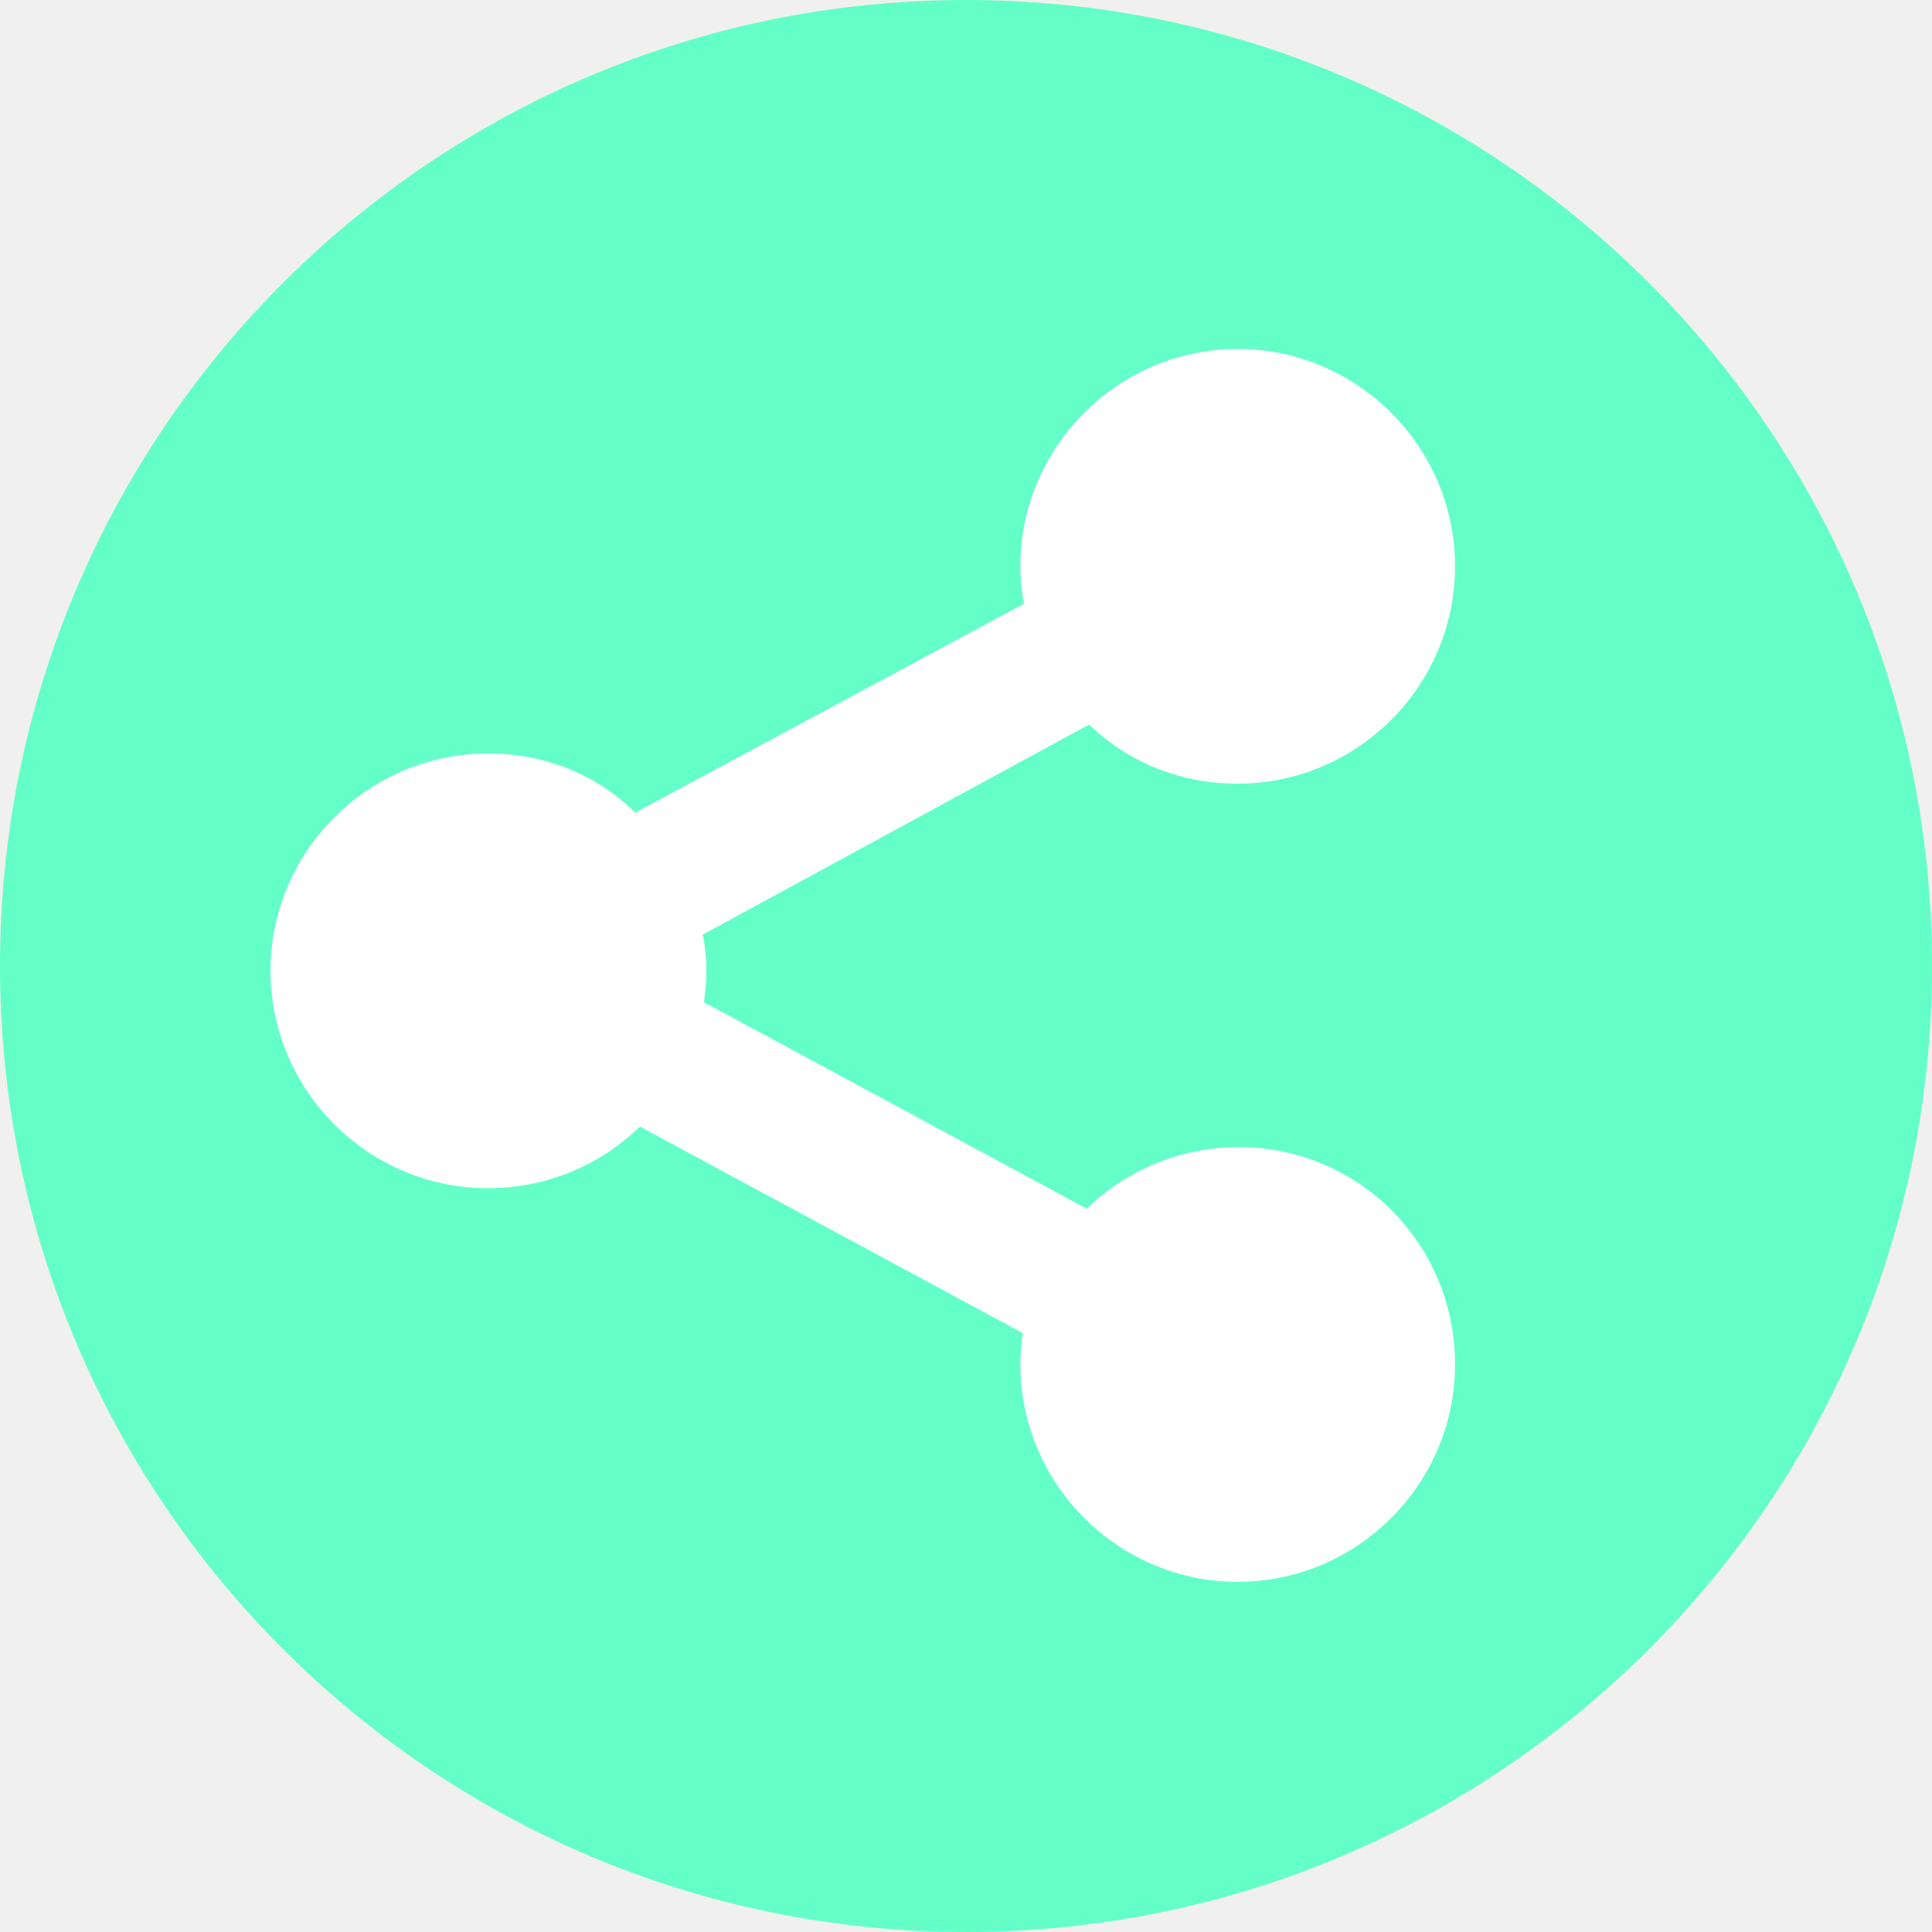
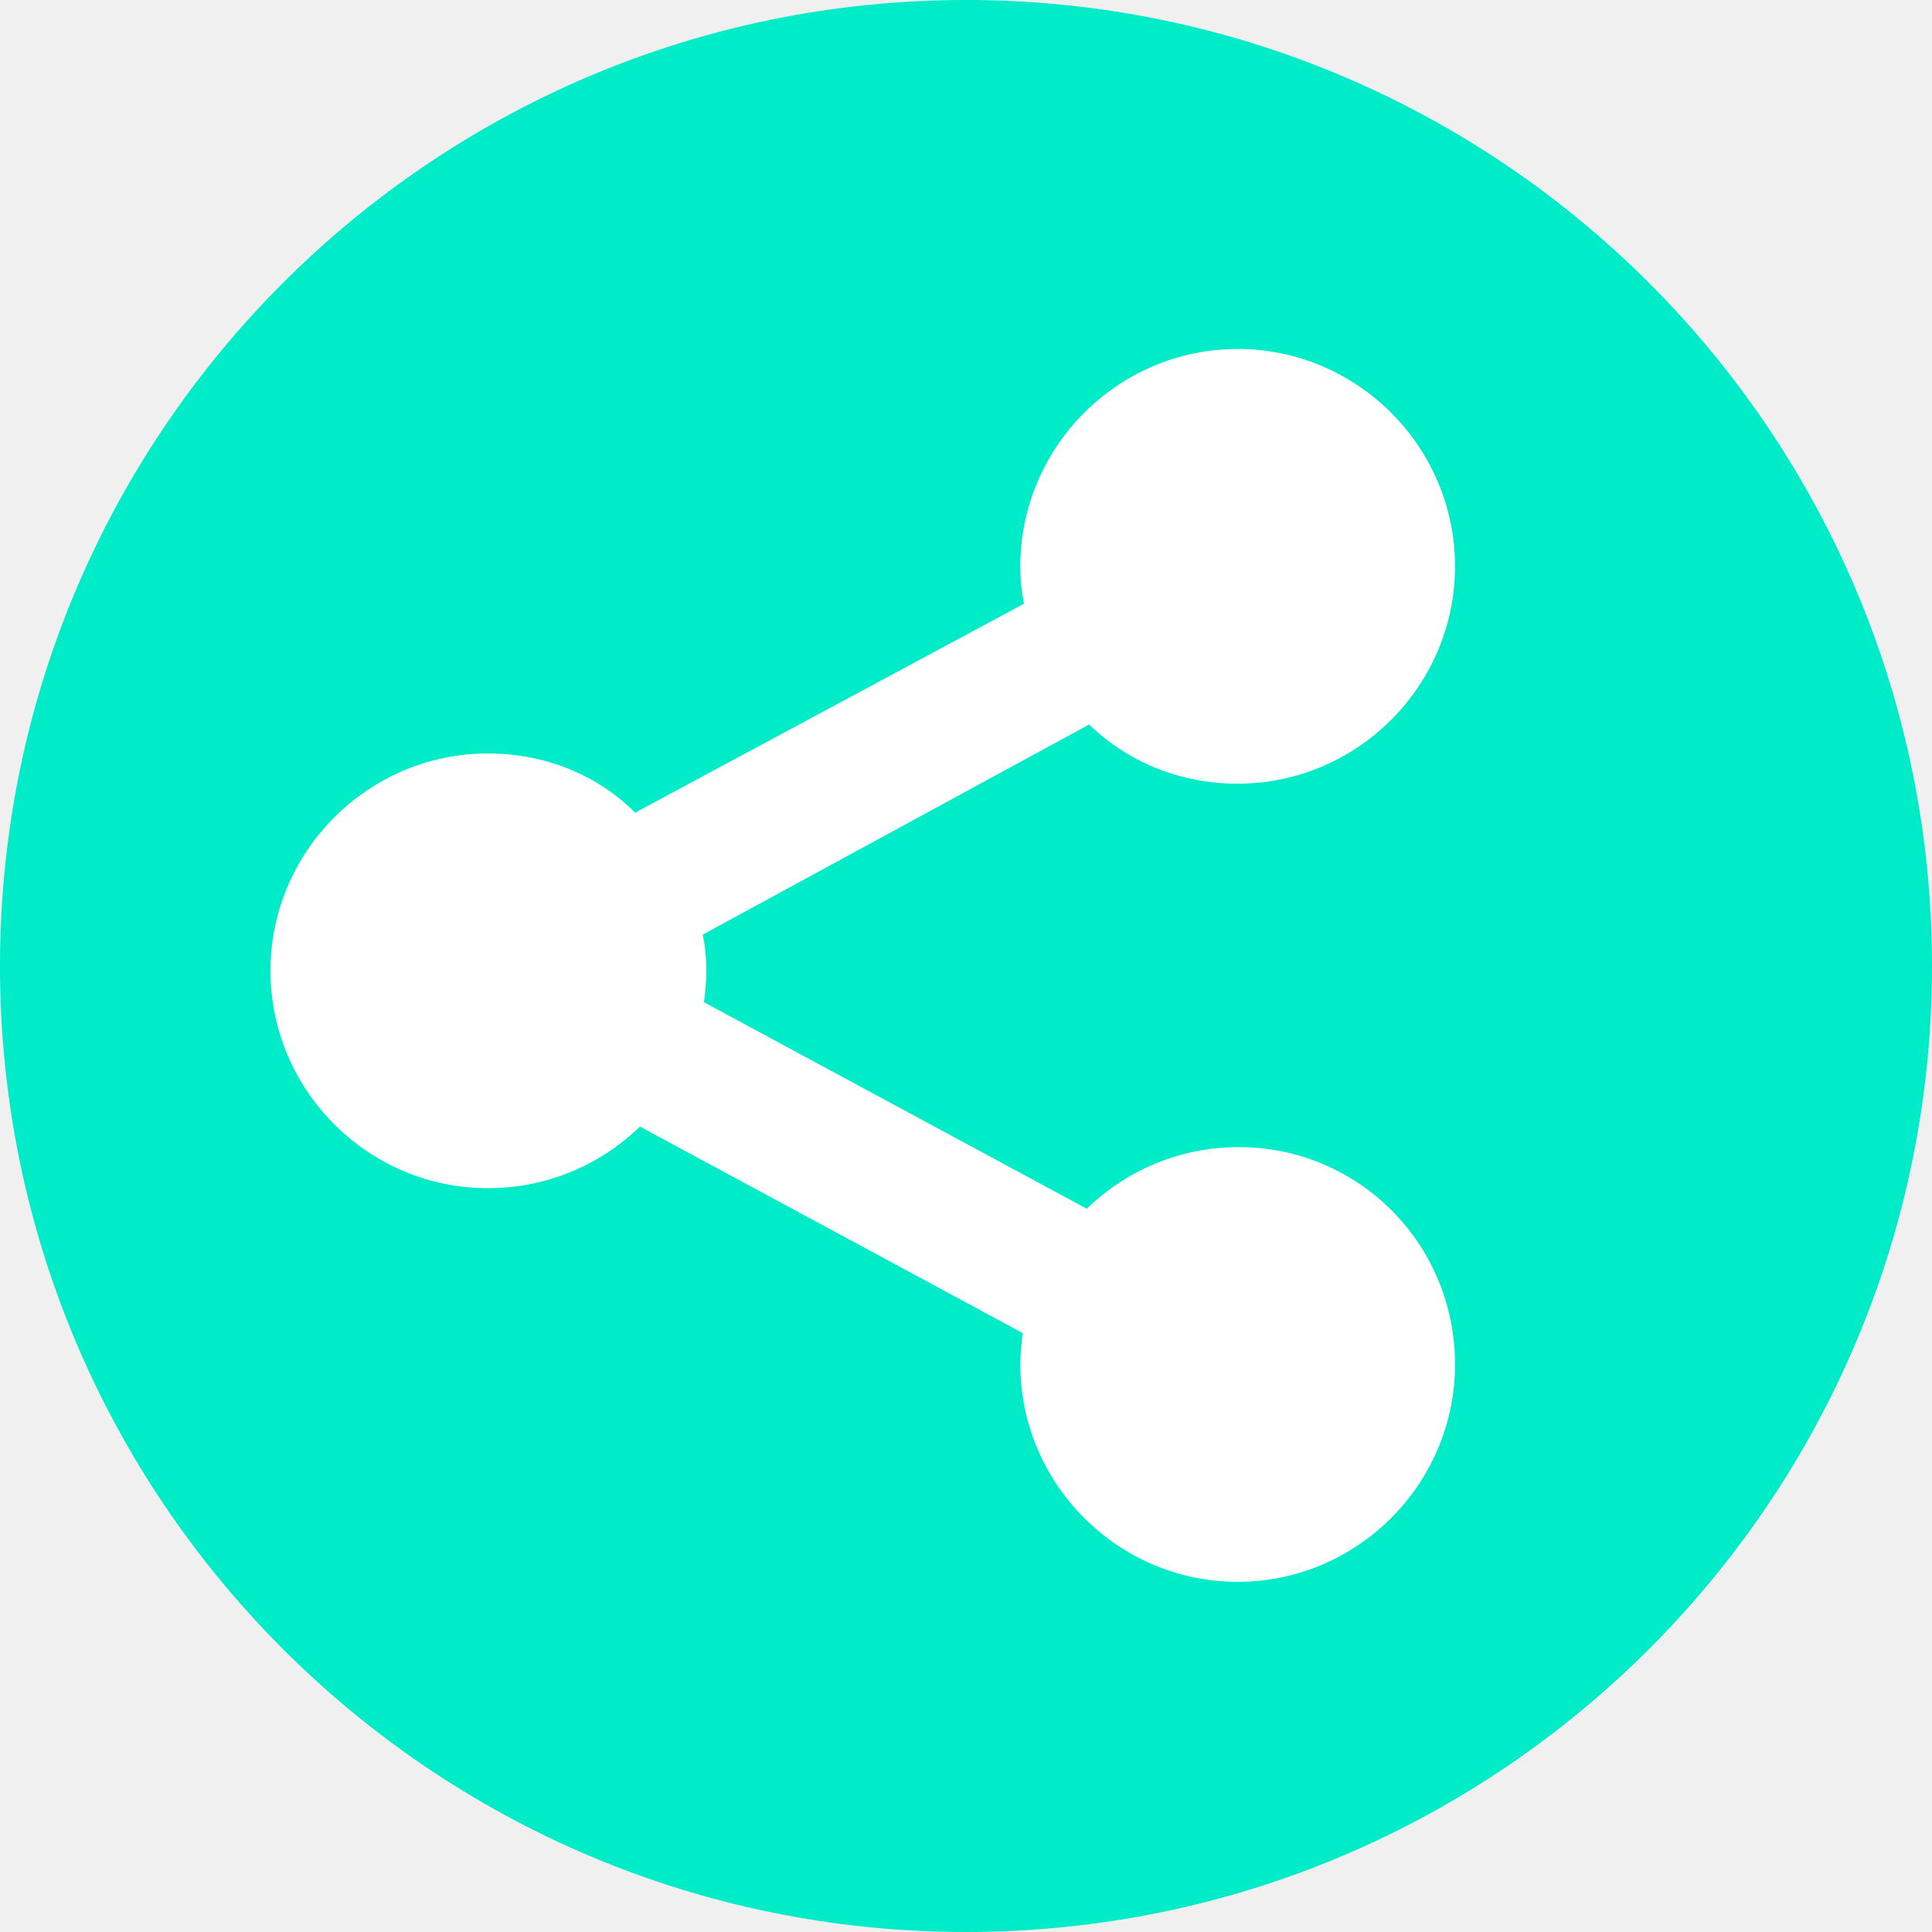
<svg xmlns="http://www.w3.org/2000/svg" version="1.1" id="Layer" x="0px" y="0px" viewBox="0 0 160 160" style="enable-background:new 0 0 160 160;" xml:space="preserve">
  <style type="text/css">
	.st0{display:none;}
	.st1{display:inline;fill:#FFFFFF;}
- 	.st2{fill:#64FFC8;}
+ 	.st2{fill:#00EBC8;}
	.st3{fill:#FFFFFF;}
	.st4{display:none;fill:#FFFFFF;}
</style>
  <g id="Group_3_" class="st0">
    <circle id="shareS_13_" class="st1" cx="-146.7" cy="81" r="20" />
    <circle id="shareS_12_" class="st1" cx="-77.6" cy="117.2" r="20" />
    <circle id="shareS_11_" class="st1" cx="-77.6" cy="43.8" r="20" />
    <rect x="-151.8" y="56.1" transform="matrix(0.8805 -0.4741 0.4741 0.8805 -43.0085 -45.691)" class="st1" width="79.4" height="12.8" />
    <rect x="-118.5" y="59.3" transform="matrix(0.4741 -0.8805 0.8805 0.4741 -146.1756 -46.6251)" class="st1" width="12.8" height="79.4" />
  </g>
  <circle id="Circle" class="st2" cx="80" cy="80" r="80" />
  <path id="shareS" class="st3" d="M120.5,113c0,9.9-8.1,18-18,18s-18-8.1-18-18c0-0.9,0.1-1.8,0.2-2.6L53,93.3  c-3.2,3.1-7.6,5.1-12.6,5.1c-9.9,0-18-8.1-18-18s8.1-18,18-18c4.8,0,9.1,1.8,12.2,4.9L84.8,50c-0.2-1-0.3-2-0.3-3.1  c0-9.9,8.1-18,18-18s18,8.1,18,18s-8.1,18-18,18c-4.8,0-9.1-1.8-12.3-4.9l-32,17.4c0.2,1,0.3,2,0.3,3c0,0.9-0.1,1.8-0.2,2.6  L90,100.1c3.2-3.1,7.6-5.1,12.6-5.1C112.5,95,120.5,103,120.5,113z" />
  <path id="shareS_1_" class="st4" d="M124,117.2c0,11-9,20-20,20s-20-9-20-20c0-1,0.1-2,0.2-2.9L49,95.3c-3.6,3.5-8.5,5.7-14,5.7  c-11,0-20-9-20-20s9-20,20-20c5.3,0,10.1,2,13.6,5.4l35.7-19.2C84.1,46.1,84,45,84,43.8c0-11,9-20,20-20s20,9,20,20s-9,20-20,20  c-5.3,0-10.1-2-13.7-5.4L54.7,77.7c0.2,1.1,0.3,2.2,0.3,3.3c0,1-0.1,2-0.2,2.9l35.3,19c3.6-3.5,8.5-5.7,14-5.7  C115.1,97.2,124,106.1,124,117.2z" />
</svg>
